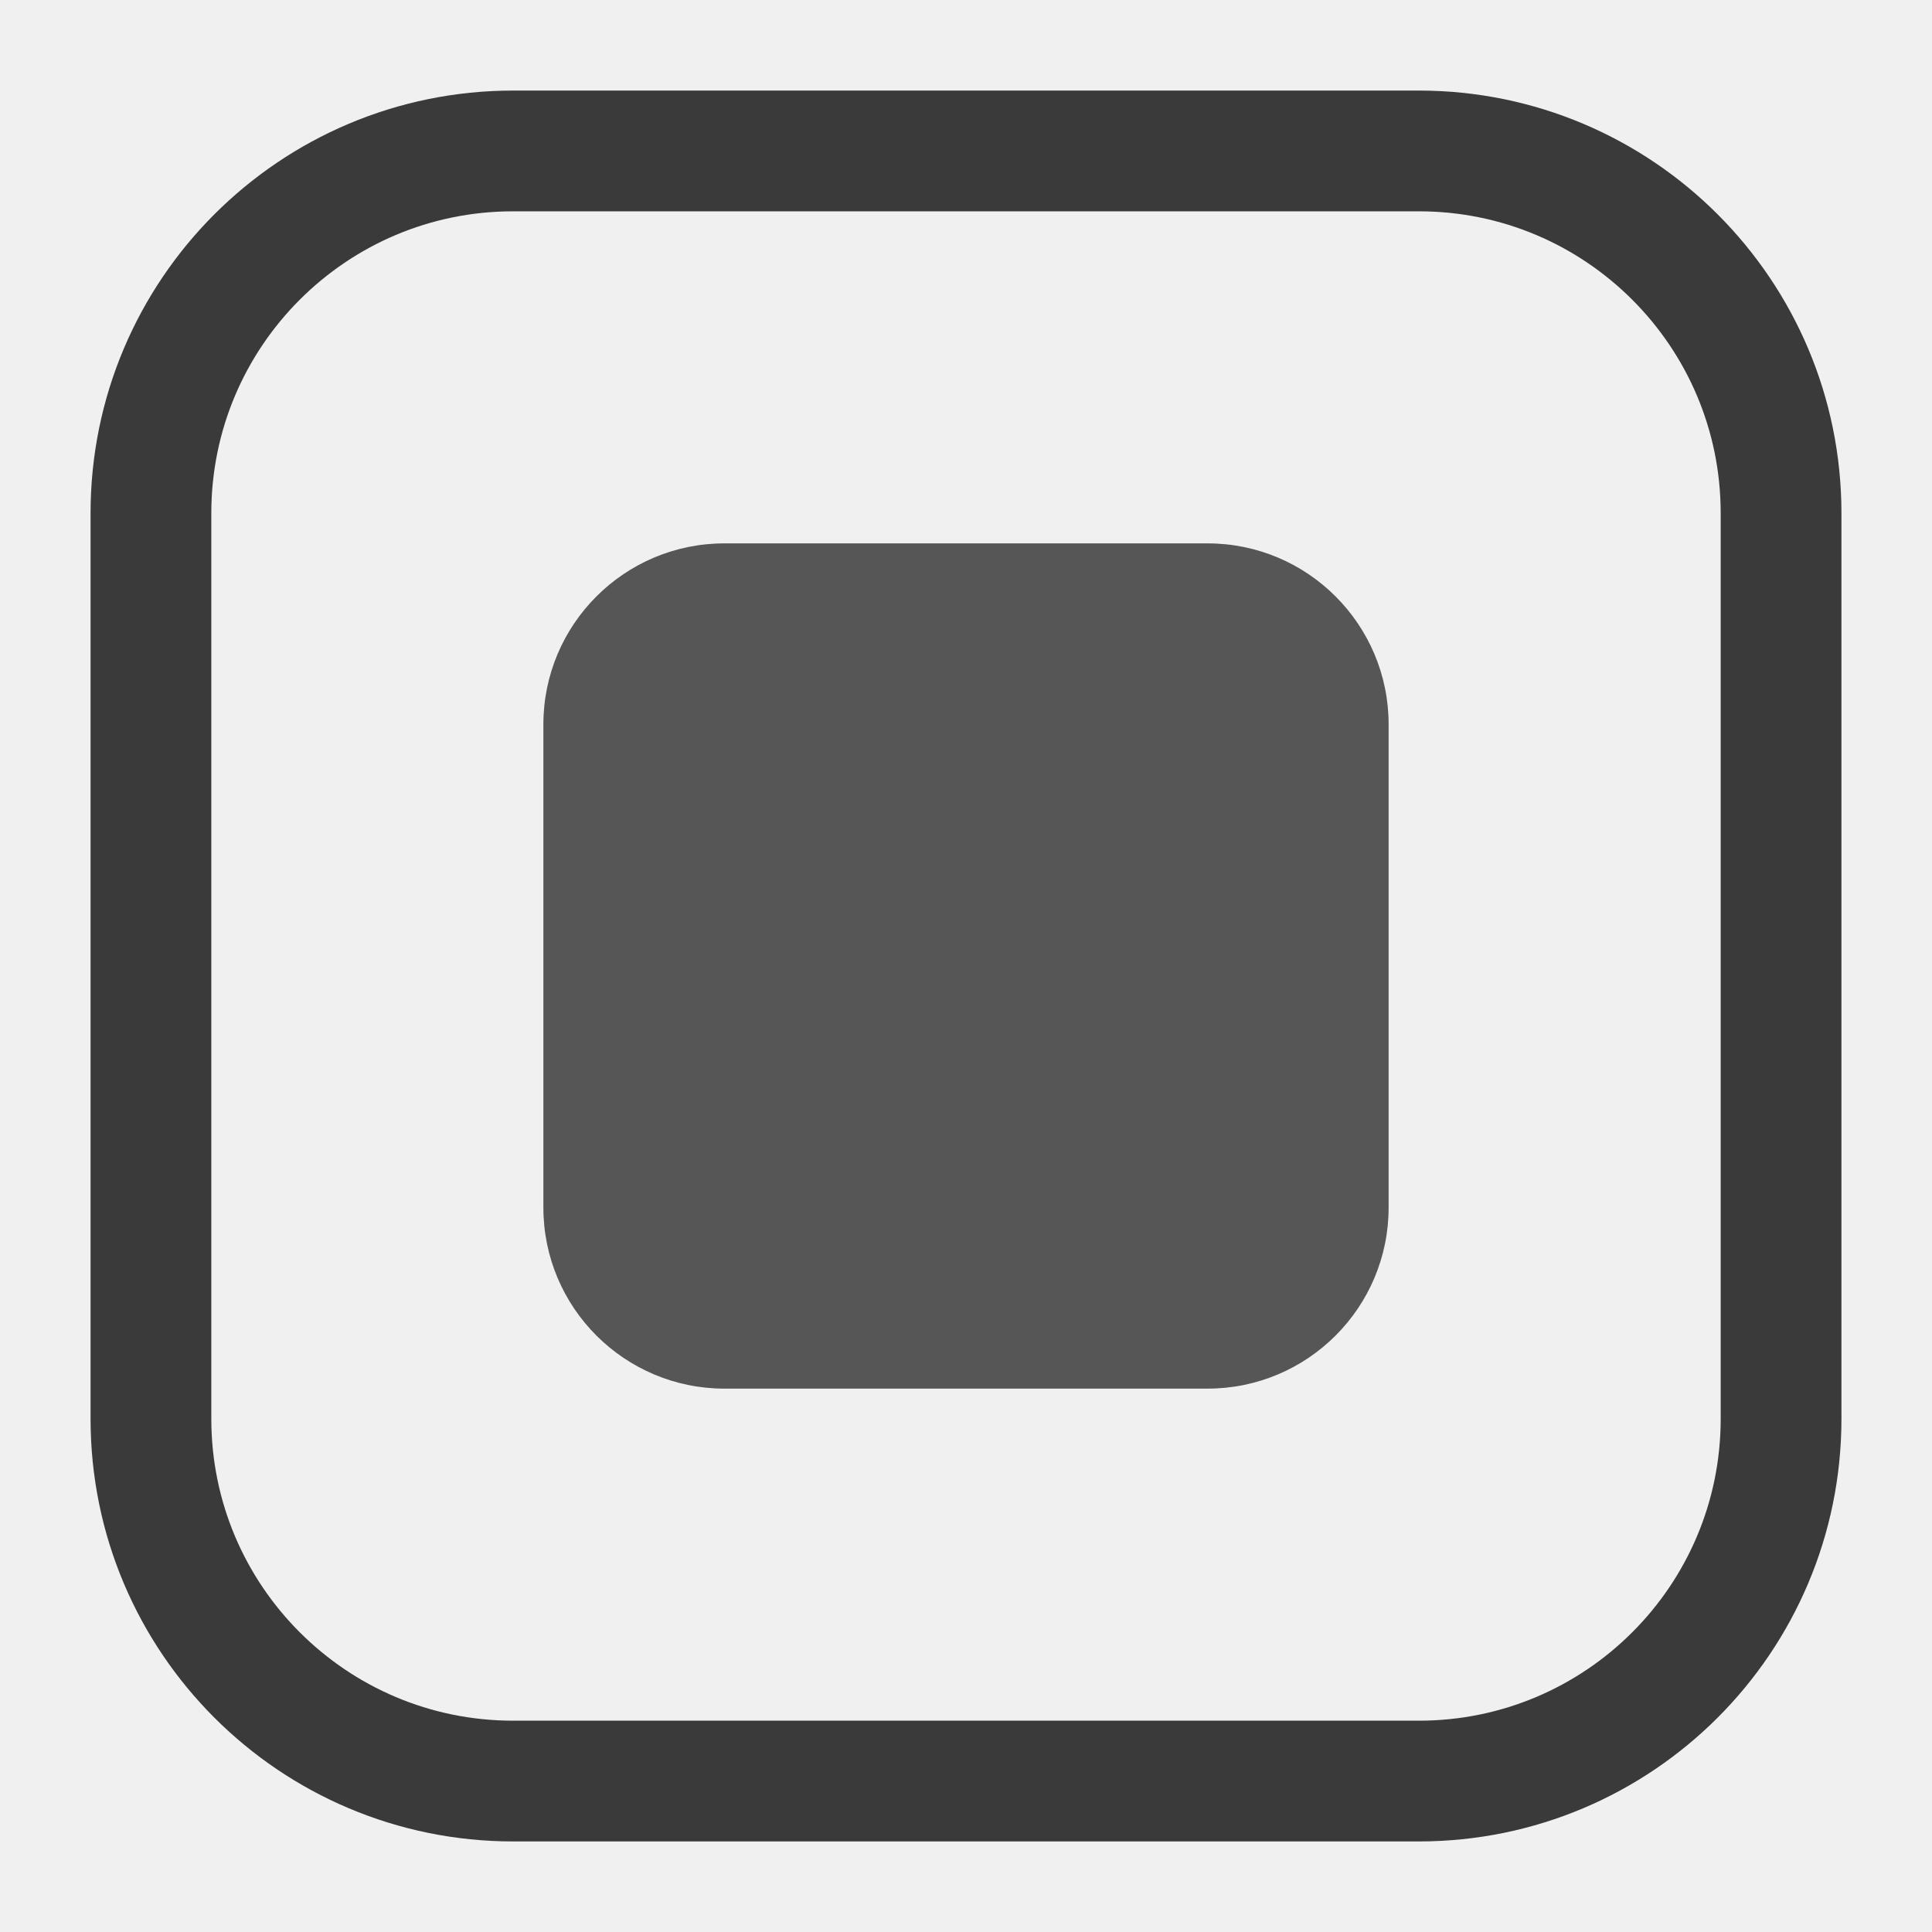
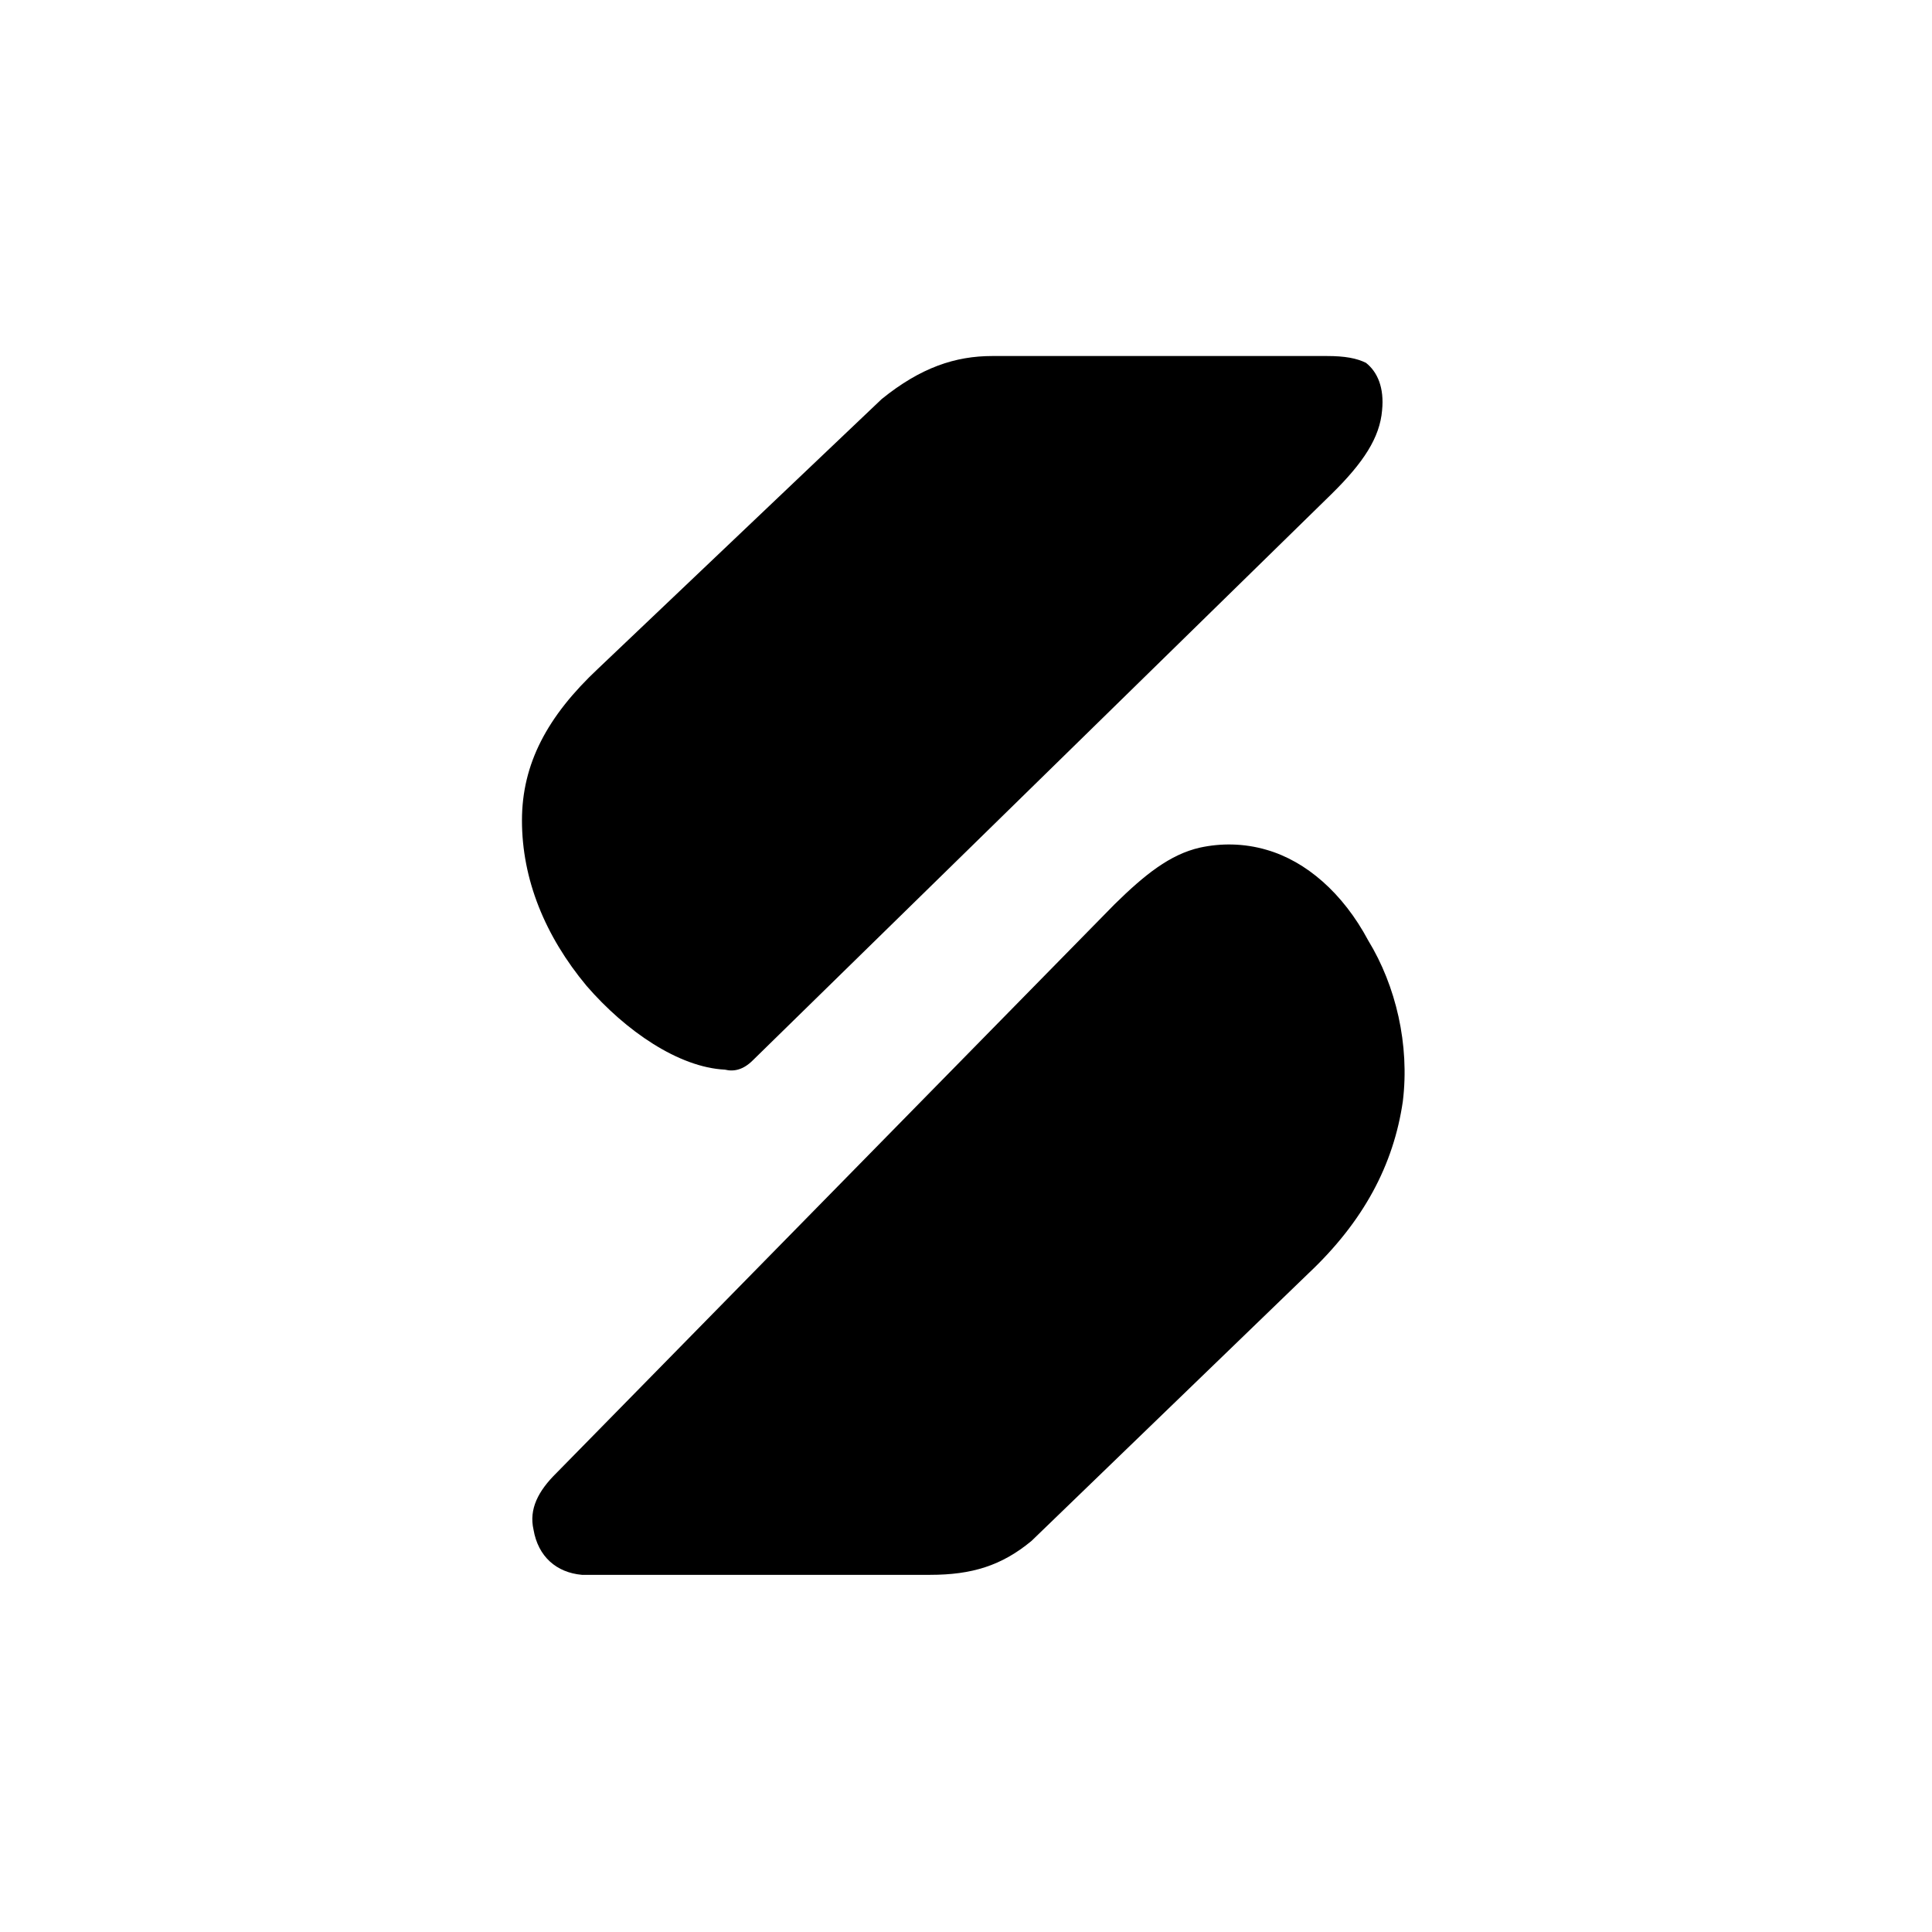
- <svg xmlns="http://www.w3.org/2000/svg" width="32" height="32" viewBox="0 0 32 32" fill="none" role="img" aria-hidden="true">
-   <style>
-     svg { color: #2a2a2a; }
-     @media (prefers-color-scheme: dark) {
-       svg { color: #d0d0d0; }
-     }
-   </style>
-   <rect x="2.5" y="2.5" width="27" height="27" rx="6" ry="6" stroke="currentColor" stroke-width="2" fill="none" opacity="0.92" />
-   <rect x="9" y="9" width="14" height="14" rx="3" ry="3" fill="currentColor" opacity="0.78" />
+ <svg xmlns="http://www.w3.org/2000/svg" width="100%" height="100%" viewBox="0 0 1080 1080" version="1.1" xml:space="preserve" style="fill-rule:evenodd;clip-rule:evenodd;stroke-linejoin:round;stroke-miterlimit:2;">
+   <g transform="matrix(0.890653,0,0,0.78865,89.3081,99.9722)">
+     <rect x="-105.862" y="-133.576" width="1222.76" height="1380.44" style="fill:white;" />
+   </g>
+   <g transform="matrix(1.28904,0,0,1.26641,-101.377,-56.7975)">
+     <path d="M509,202C493,202 478,207 461,221L338,340C316,361 305,382 305,407C305,433 315,458 333,480C350,500 373,516 393,517C397,518 401,517 405,513L656,263C670,249 677,238 678,226C679,216 676,209 671,205C667,203 662,202 654,202L509,202Z" style="fill-rule:nonzero;" />
+   </g>
+   <g transform="matrix(1.28904,0,0,1.26641,-101.377,-56.7975)">
+     <path d="M599,419C586,422 575,431 562,444L320,695C312,703 308,711 310,720C312,732 320,739 331,740L482,740C500,740 513,736 526,725L646,607C670,584 683,559 687,531C690,506 684,480 672,460C661,439 645,425 628,420C618,417 608,417 599,419Z" style="fill-rule:nonzero;" />
+   </g>
</svg>
